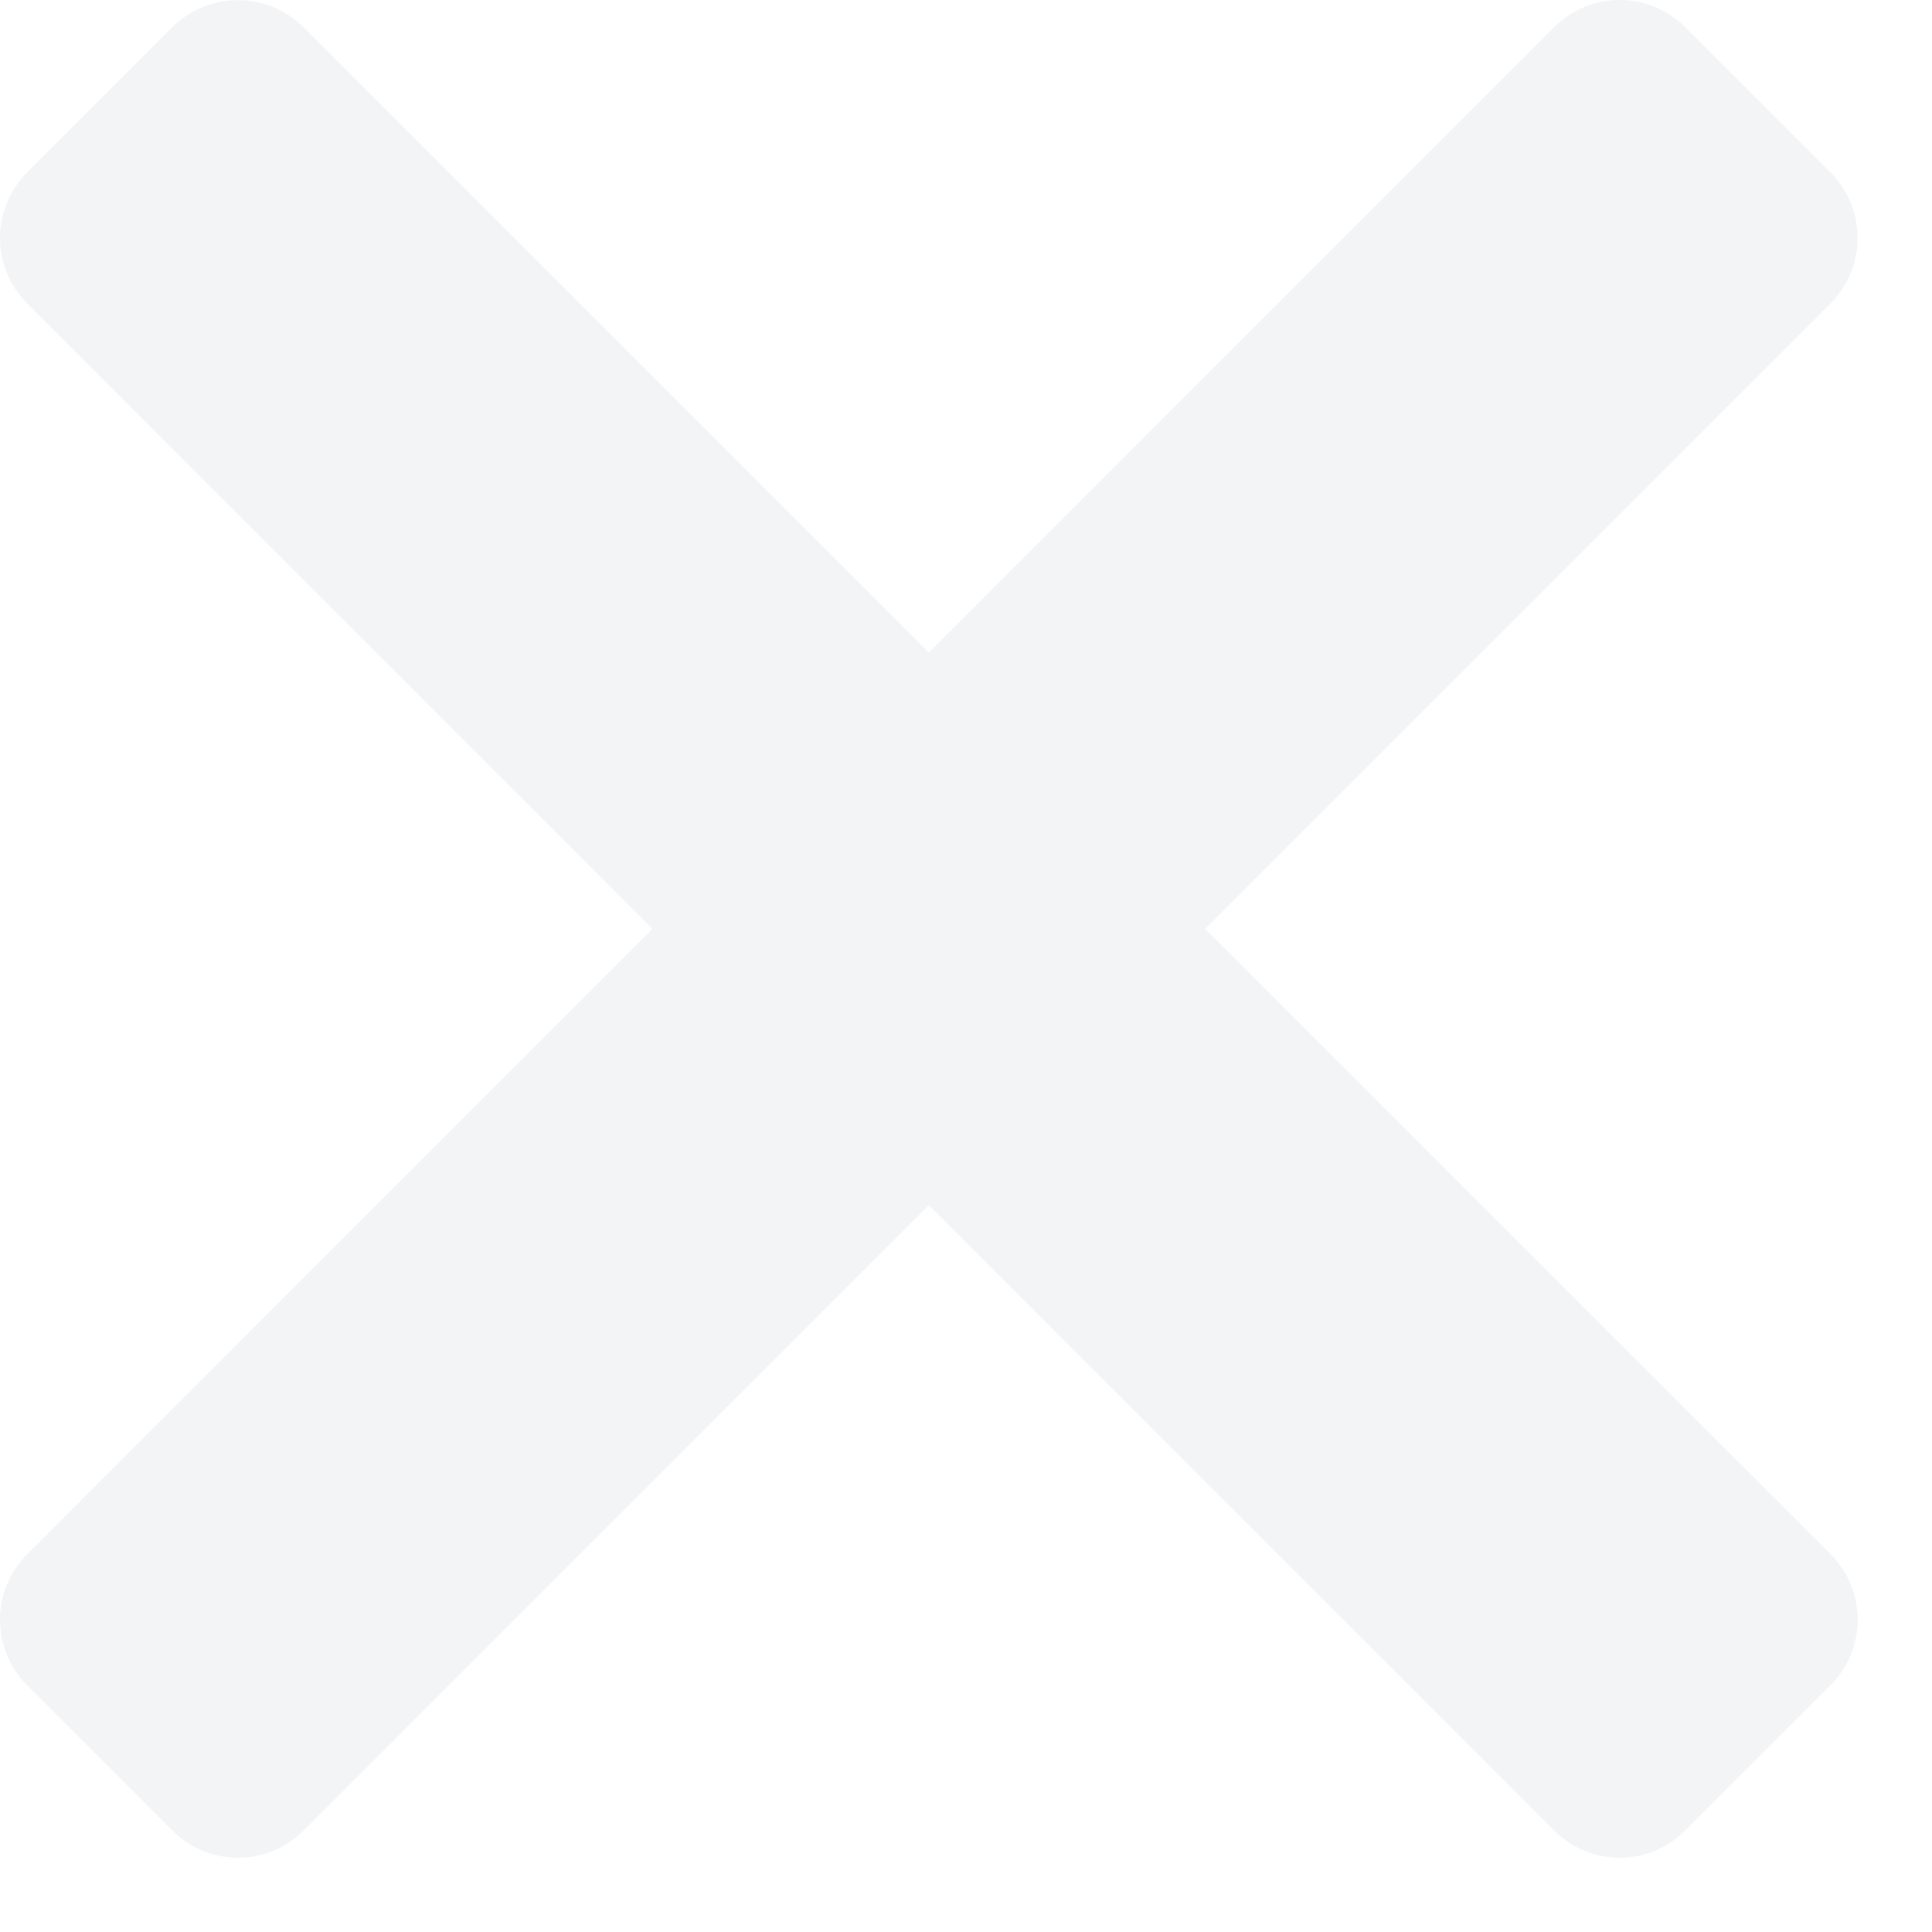
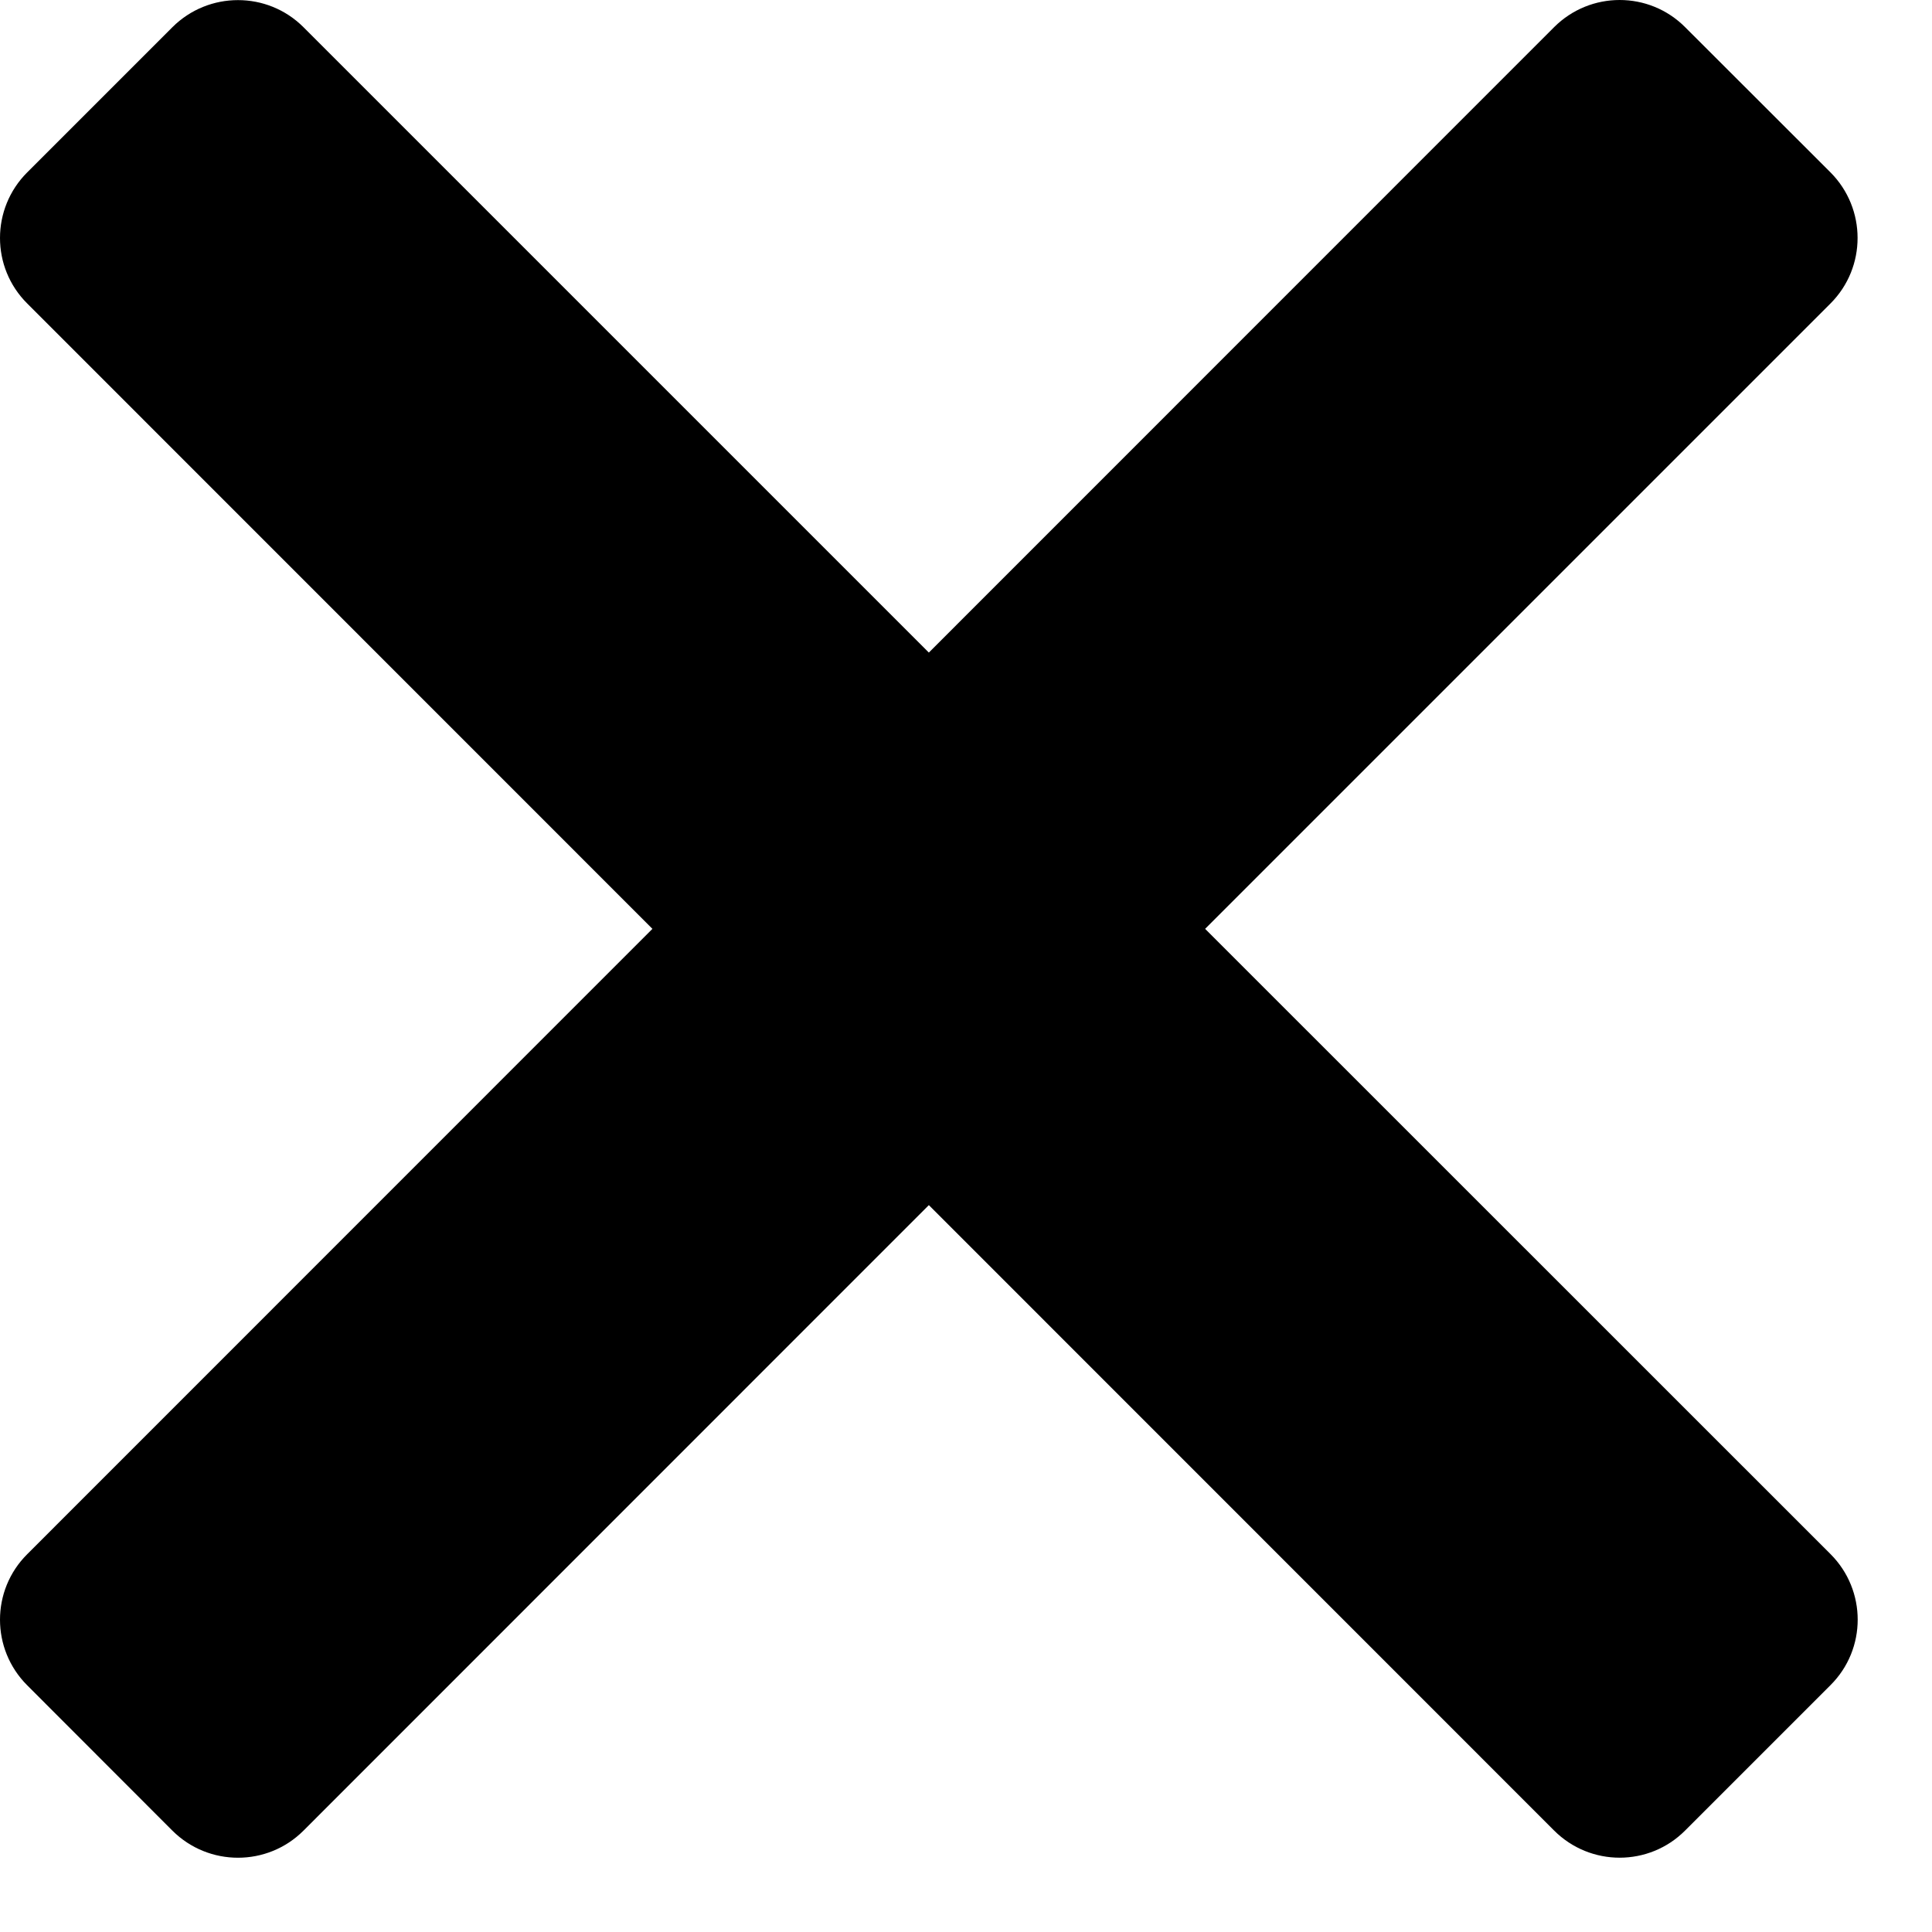
<svg xmlns="http://www.w3.org/2000/svg" width="13" height="13" viewBox="0 0 13 13" fill="none">
-   <path fill-rule="evenodd" clip-rule="evenodd" d="M2.042 12.318L6.25 8.109L10.457 12.317C10.701 12.561 11.096 12.561 11.339 12.317L12.317 11.339C12.561 11.096 12.561 10.701 12.317 10.457L8.109 6.25L12.317 2.042C12.56 1.799 12.56 1.404 12.317 1.16L11.339 0.183C11.096 -0.061 10.701 -0.061 10.457 0.183L6.25 4.391L2.042 0.183C1.799 -0.06 1.404 -0.06 1.16 0.183L0.183 1.16C-0.061 1.404 -0.061 1.799 0.183 2.042L4.39 6.25L0.183 10.458C-0.061 10.701 -0.061 11.096 0.183 11.34L1.16 12.318C1.404 12.561 1.799 12.561 2.042 12.318Z" fill="#F3F4F6" />
+   <path fill-rule="evenodd" clip-rule="evenodd" d="M2.042 12.318L6.25 8.109L10.457 12.317C10.701 12.561 11.096 12.561 11.339 12.317L12.317 11.339C12.561 11.096 12.561 10.701 12.317 10.457L8.109 6.25L12.317 2.042C12.56 1.799 12.56 1.404 12.317 1.16L11.339 0.183C11.096 -0.061 10.701 -0.061 10.457 0.183L6.25 4.391L2.042 0.183C1.799 -0.06 1.404 -0.06 1.16 0.183L0.183 1.16C-0.061 1.404 -0.061 1.799 0.183 2.042L4.39 6.25L0.183 10.458C-0.061 10.701 -0.061 11.096 0.183 11.34L1.16 12.318C1.404 12.561 1.799 12.561 2.042 12.318Z" fill="currentColor" />
</svg>
